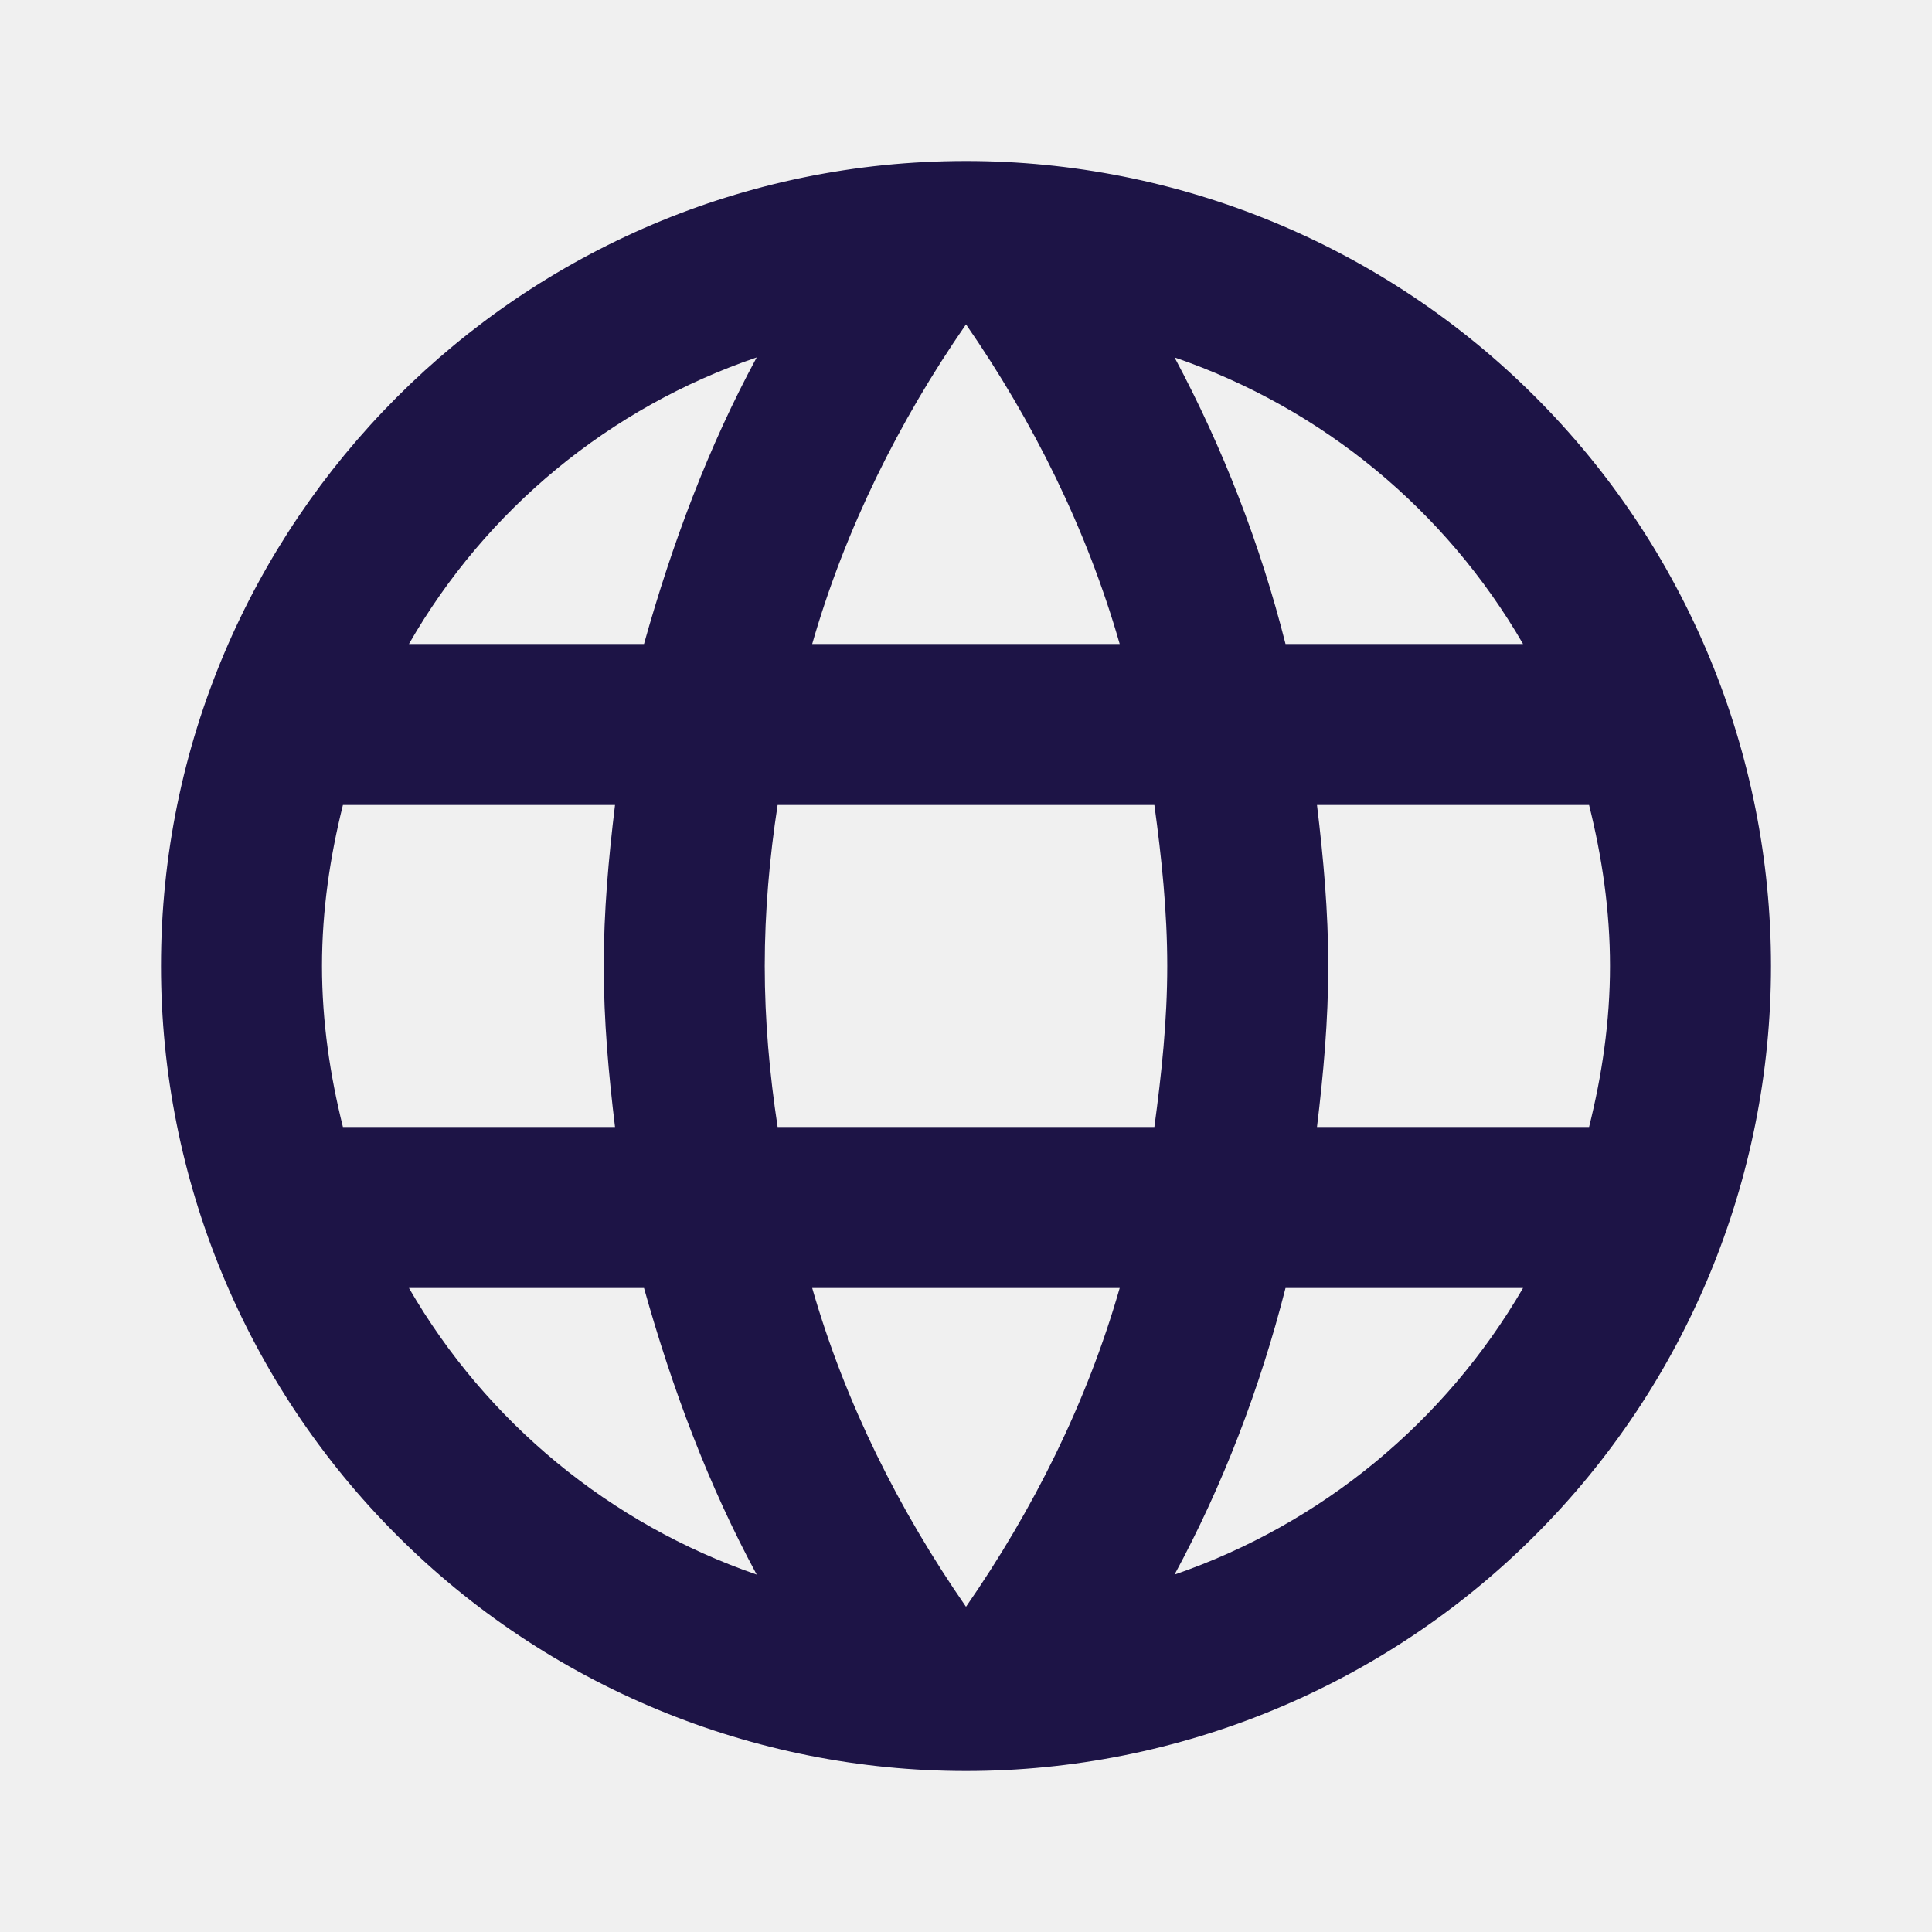
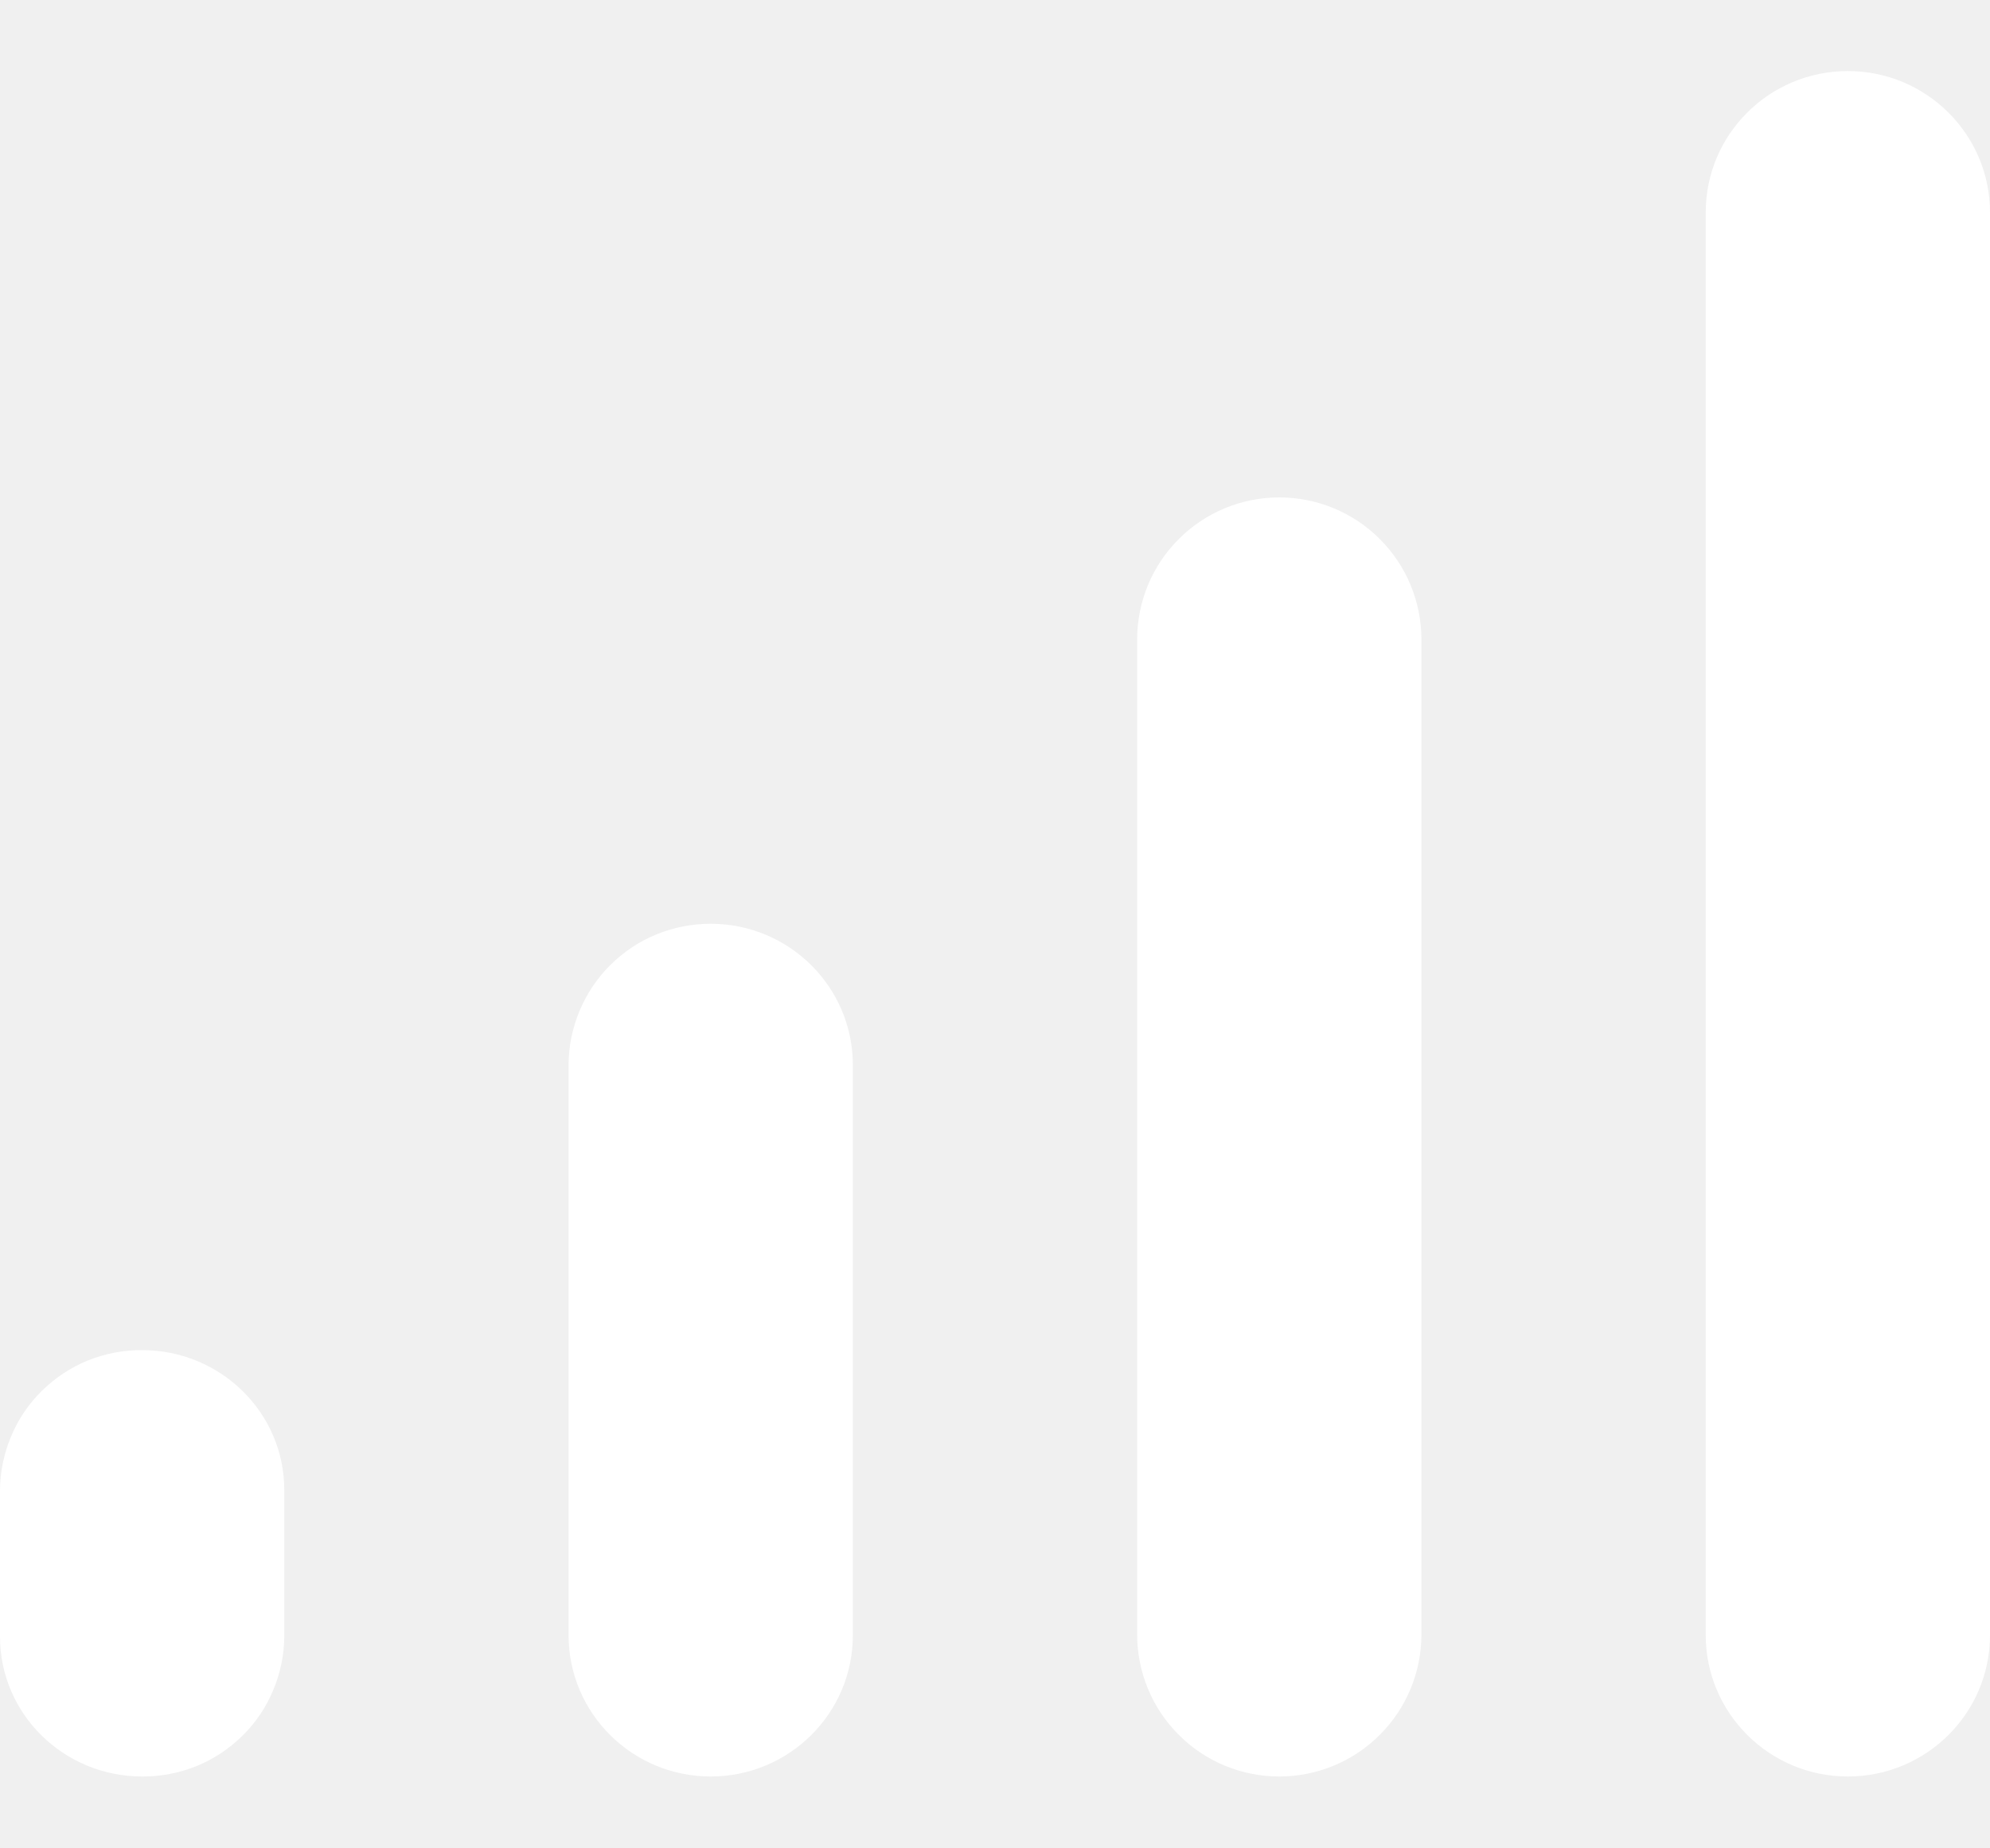
- <svg xmlns="http://www.w3.org/2000/svg" width="18" height="18" viewBox="0 0 18 18" fill="none">
-   <path d="M12.27 10.5C12.33 10.005 12.375 9.51 12.375 9C12.375 8.49 12.33 7.995 12.27 7.5H14.805C14.925 7.98 15 8.482 15 9C15 9.518 14.925 10.02 14.805 10.5M10.943 14.67C11.393 13.838 11.738 12.938 11.977 12H14.19C13.463 13.251 12.311 14.199 10.943 14.67ZM10.755 10.5H7.245C7.17 10.005 7.125 9.51 7.125 9C7.125 8.49 7.17 7.987 7.245 7.5H10.755C10.822 7.987 10.875 8.49 10.875 9C10.875 9.51 10.822 10.005 10.755 10.5ZM9 14.97C8.377 14.07 7.875 13.072 7.567 12H10.432C10.125 13.072 9.623 14.07 9 14.97ZM6 6H3.81C4.529 4.745 5.681 3.796 7.05 3.33C6.6 4.162 6.263 5.062 6 6ZM3.81 12H6C6.263 12.938 6.6 13.838 7.05 14.67C5.684 14.199 4.533 13.251 3.81 12ZM3.195 10.5C3.075 10.02 3 9.518 3 9C3 8.482 3.075 7.98 3.195 7.5H5.73C5.67 7.995 5.625 8.49 5.625 9C5.625 9.51 5.67 10.005 5.73 10.5M9 3.022C9.623 3.922 10.125 4.928 10.432 6H7.567C7.875 4.928 8.377 3.922 9 3.022ZM14.19 6H11.977C11.742 5.071 11.395 4.175 10.943 3.33C12.322 3.803 13.47 4.755 14.19 6ZM9 1.5C4.853 1.5 1.5 4.875 1.5 9C1.5 10.989 2.29 12.897 3.697 14.303C4.393 15 5.22 15.552 6.13 15.929C7.04 16.306 8.015 16.5 9 16.5C10.989 16.5 12.897 15.71 14.303 14.303C15.71 12.897 16.5 10.989 16.5 9C16.5 8.015 16.306 7.04 15.929 6.13C15.552 5.22 15 4.393 14.303 3.697C13.607 3 12.78 2.448 11.87 2.071C10.96 1.694 9.985 1.5 9 1.5Z" fill="#1D1446" />
+ <svg xmlns="http://www.w3.org/2000/svg" width="14" height="13" viewBox="0 0 14 13" fill="none">
+   <path d="M13 0.5C13.552 0.5 14 0.946 14 1.495V11.505C14 12.055 13.552 12.5 13 12.5C12.448 12.5 12 12.054 12 11.505V1.495C12 0.945 12.448 0.5 13 0.5ZM9 3.5C9.265 3.5 9.52 3.605 9.707 3.793C9.895 3.98 10 4.235 10 4.5V11.5C10 11.765 9.895 12.02 9.707 12.207C9.52 12.395 9.265 12.5 9 12.5C8.735 12.5 8.48 12.395 8.293 12.207C8.105 12.02 8 11.765 8 11.5V4.5C8 4.235 8.105 3.98 8.293 3.793C8.48 3.605 8.735 3.5 9 3.5ZM5 6.5C5.552 6.5 6 6.945 6 7.494V11.506C6 12.055 5.552 12.5 5 12.5C4.448 12.5 4 12.055 4 11.506V7.494C4 7.363 4.027 7.234 4.077 7.113C4.128 6.992 4.201 6.882 4.294 6.79C4.387 6.698 4.497 6.624 4.618 6.575C4.739 6.525 4.869 6.5 5 6.5ZM1 9.5C1.552 9.5 2 9.94 2 10.484V11.516C1.999 11.646 1.972 11.775 1.921 11.895C1.871 12.015 1.797 12.124 1.704 12.215C1.611 12.306 1.501 12.379 1.38 12.428C1.259 12.476 1.13 12.501 1 12.5C0.448 12.5 0 12.06 0 11.516V10.484C0.001 10.354 0.028 10.225 0.079 10.105C0.129 9.985 0.203 9.876 0.296 9.785C0.389 9.694 0.499 9.621 0.62 9.572C0.741 9.524 0.87 9.499 1 9.5Z" fill="white" />
</svg>
